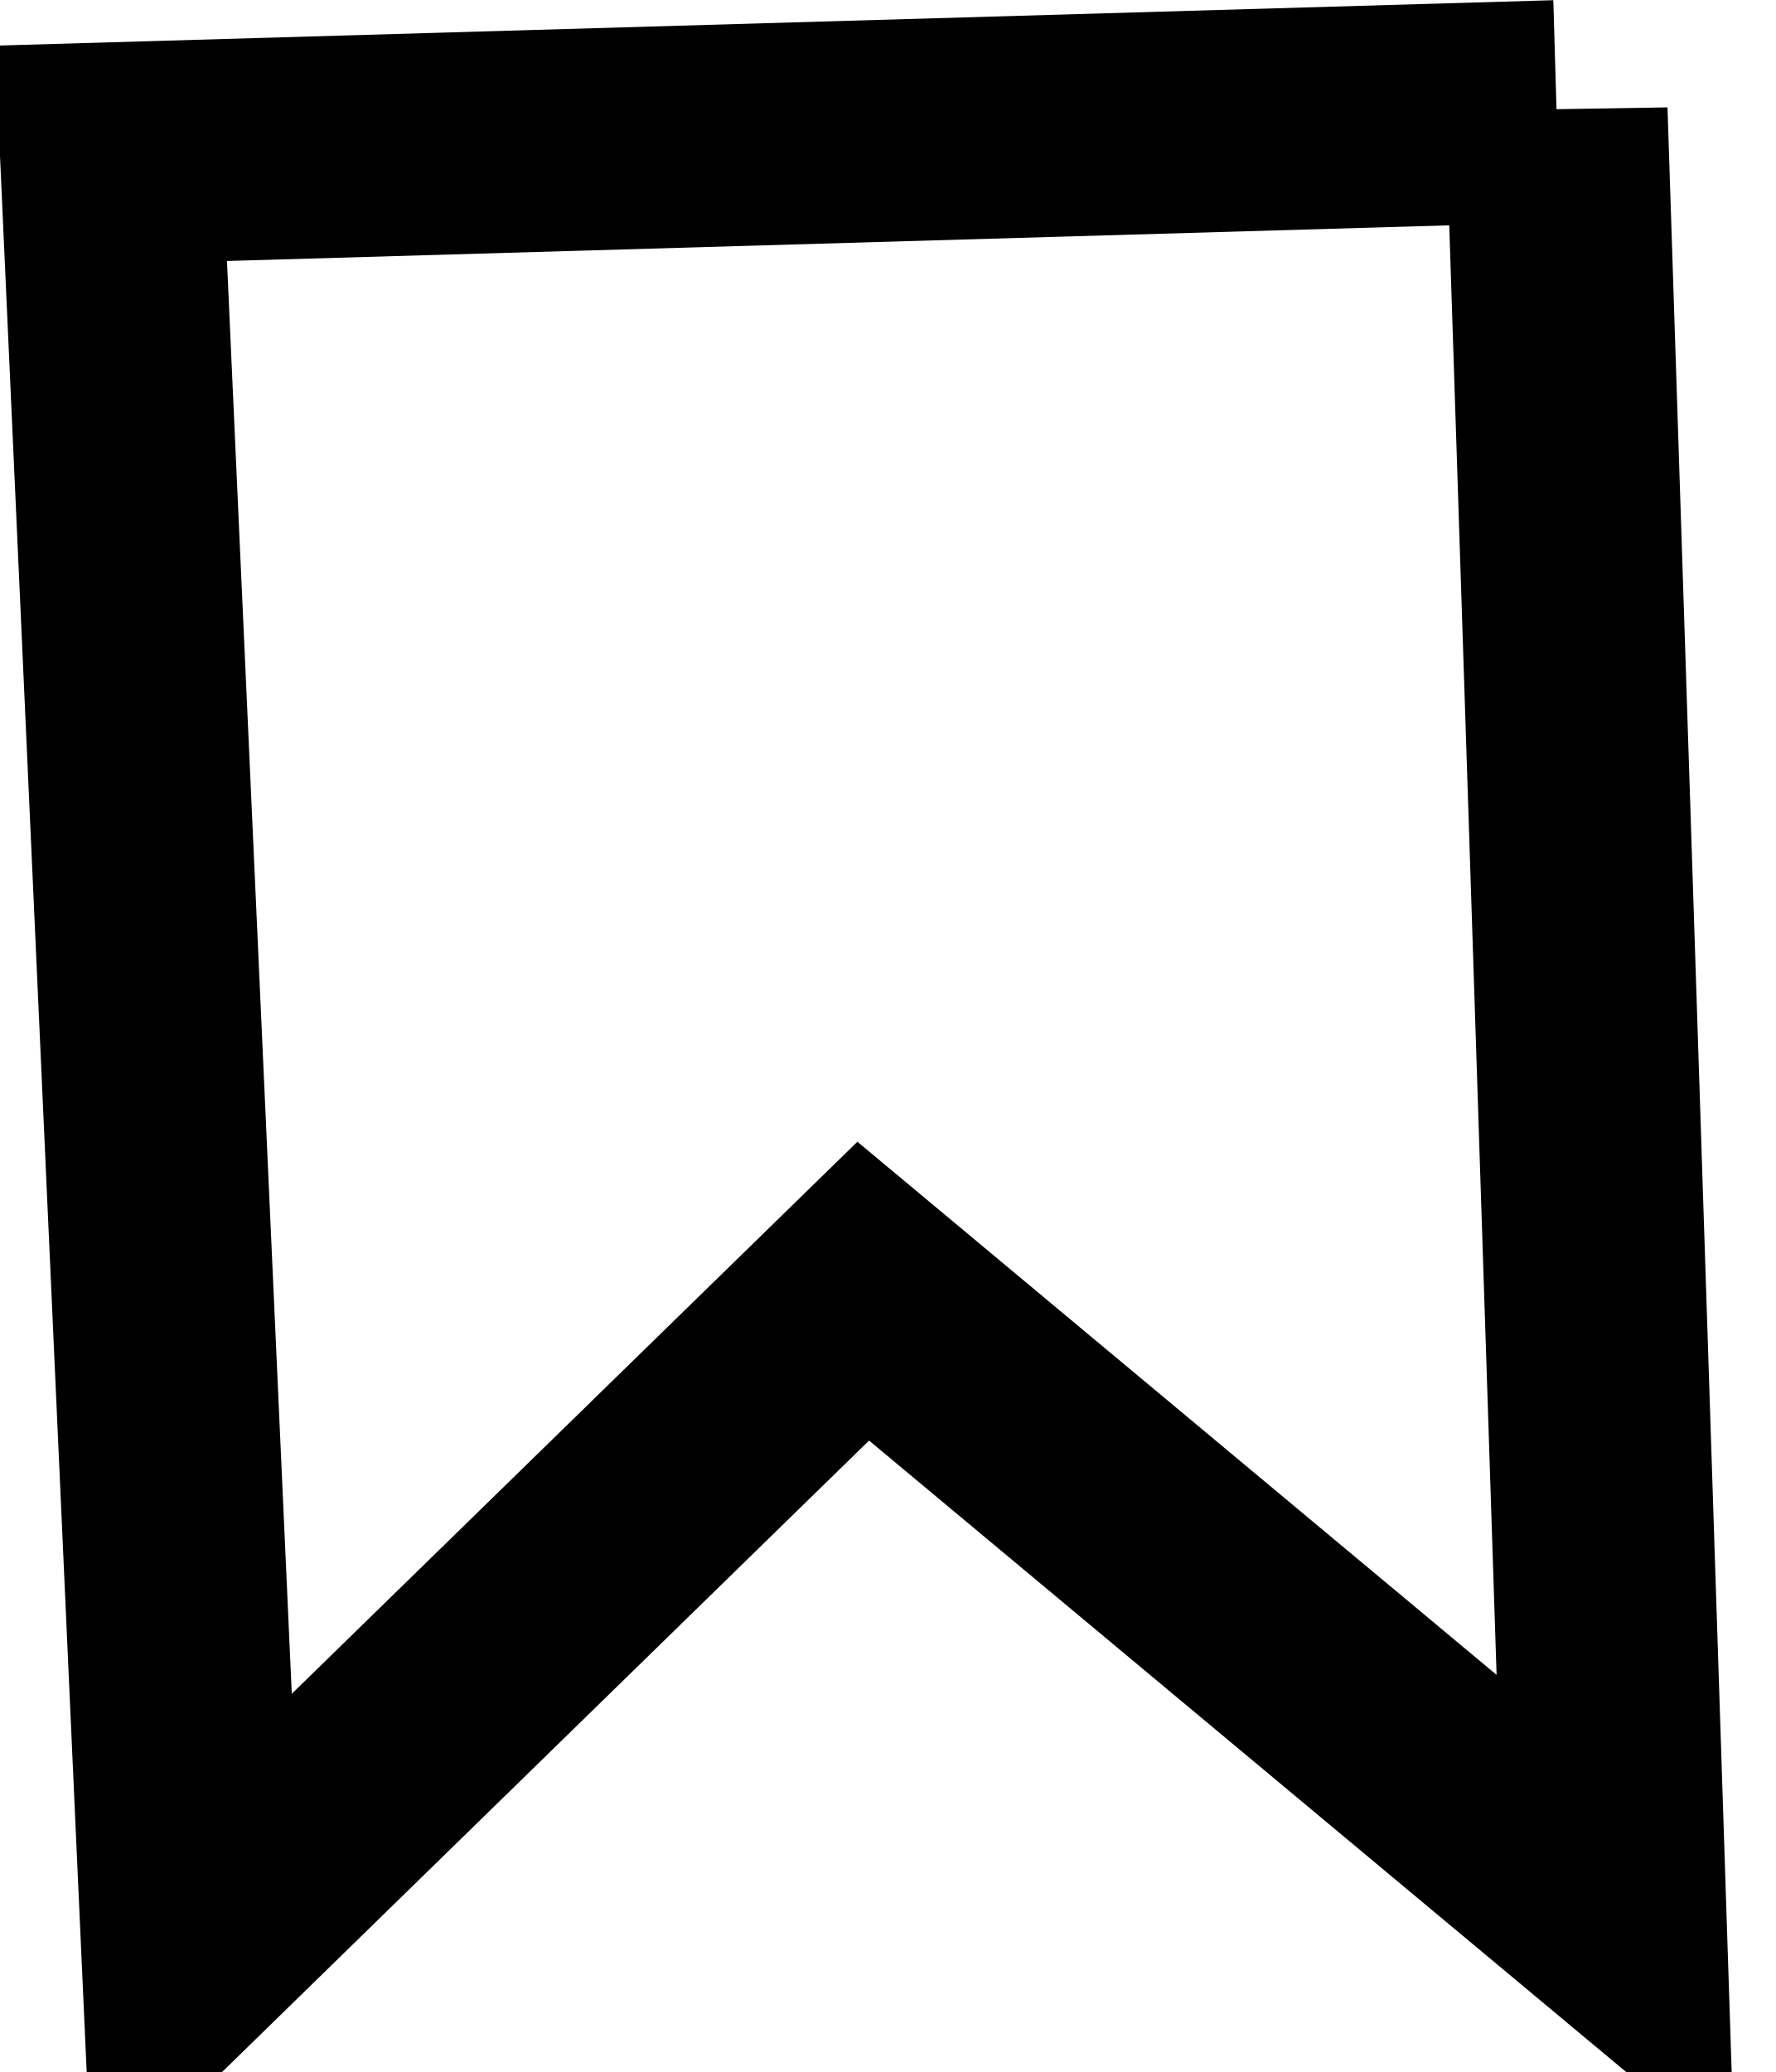
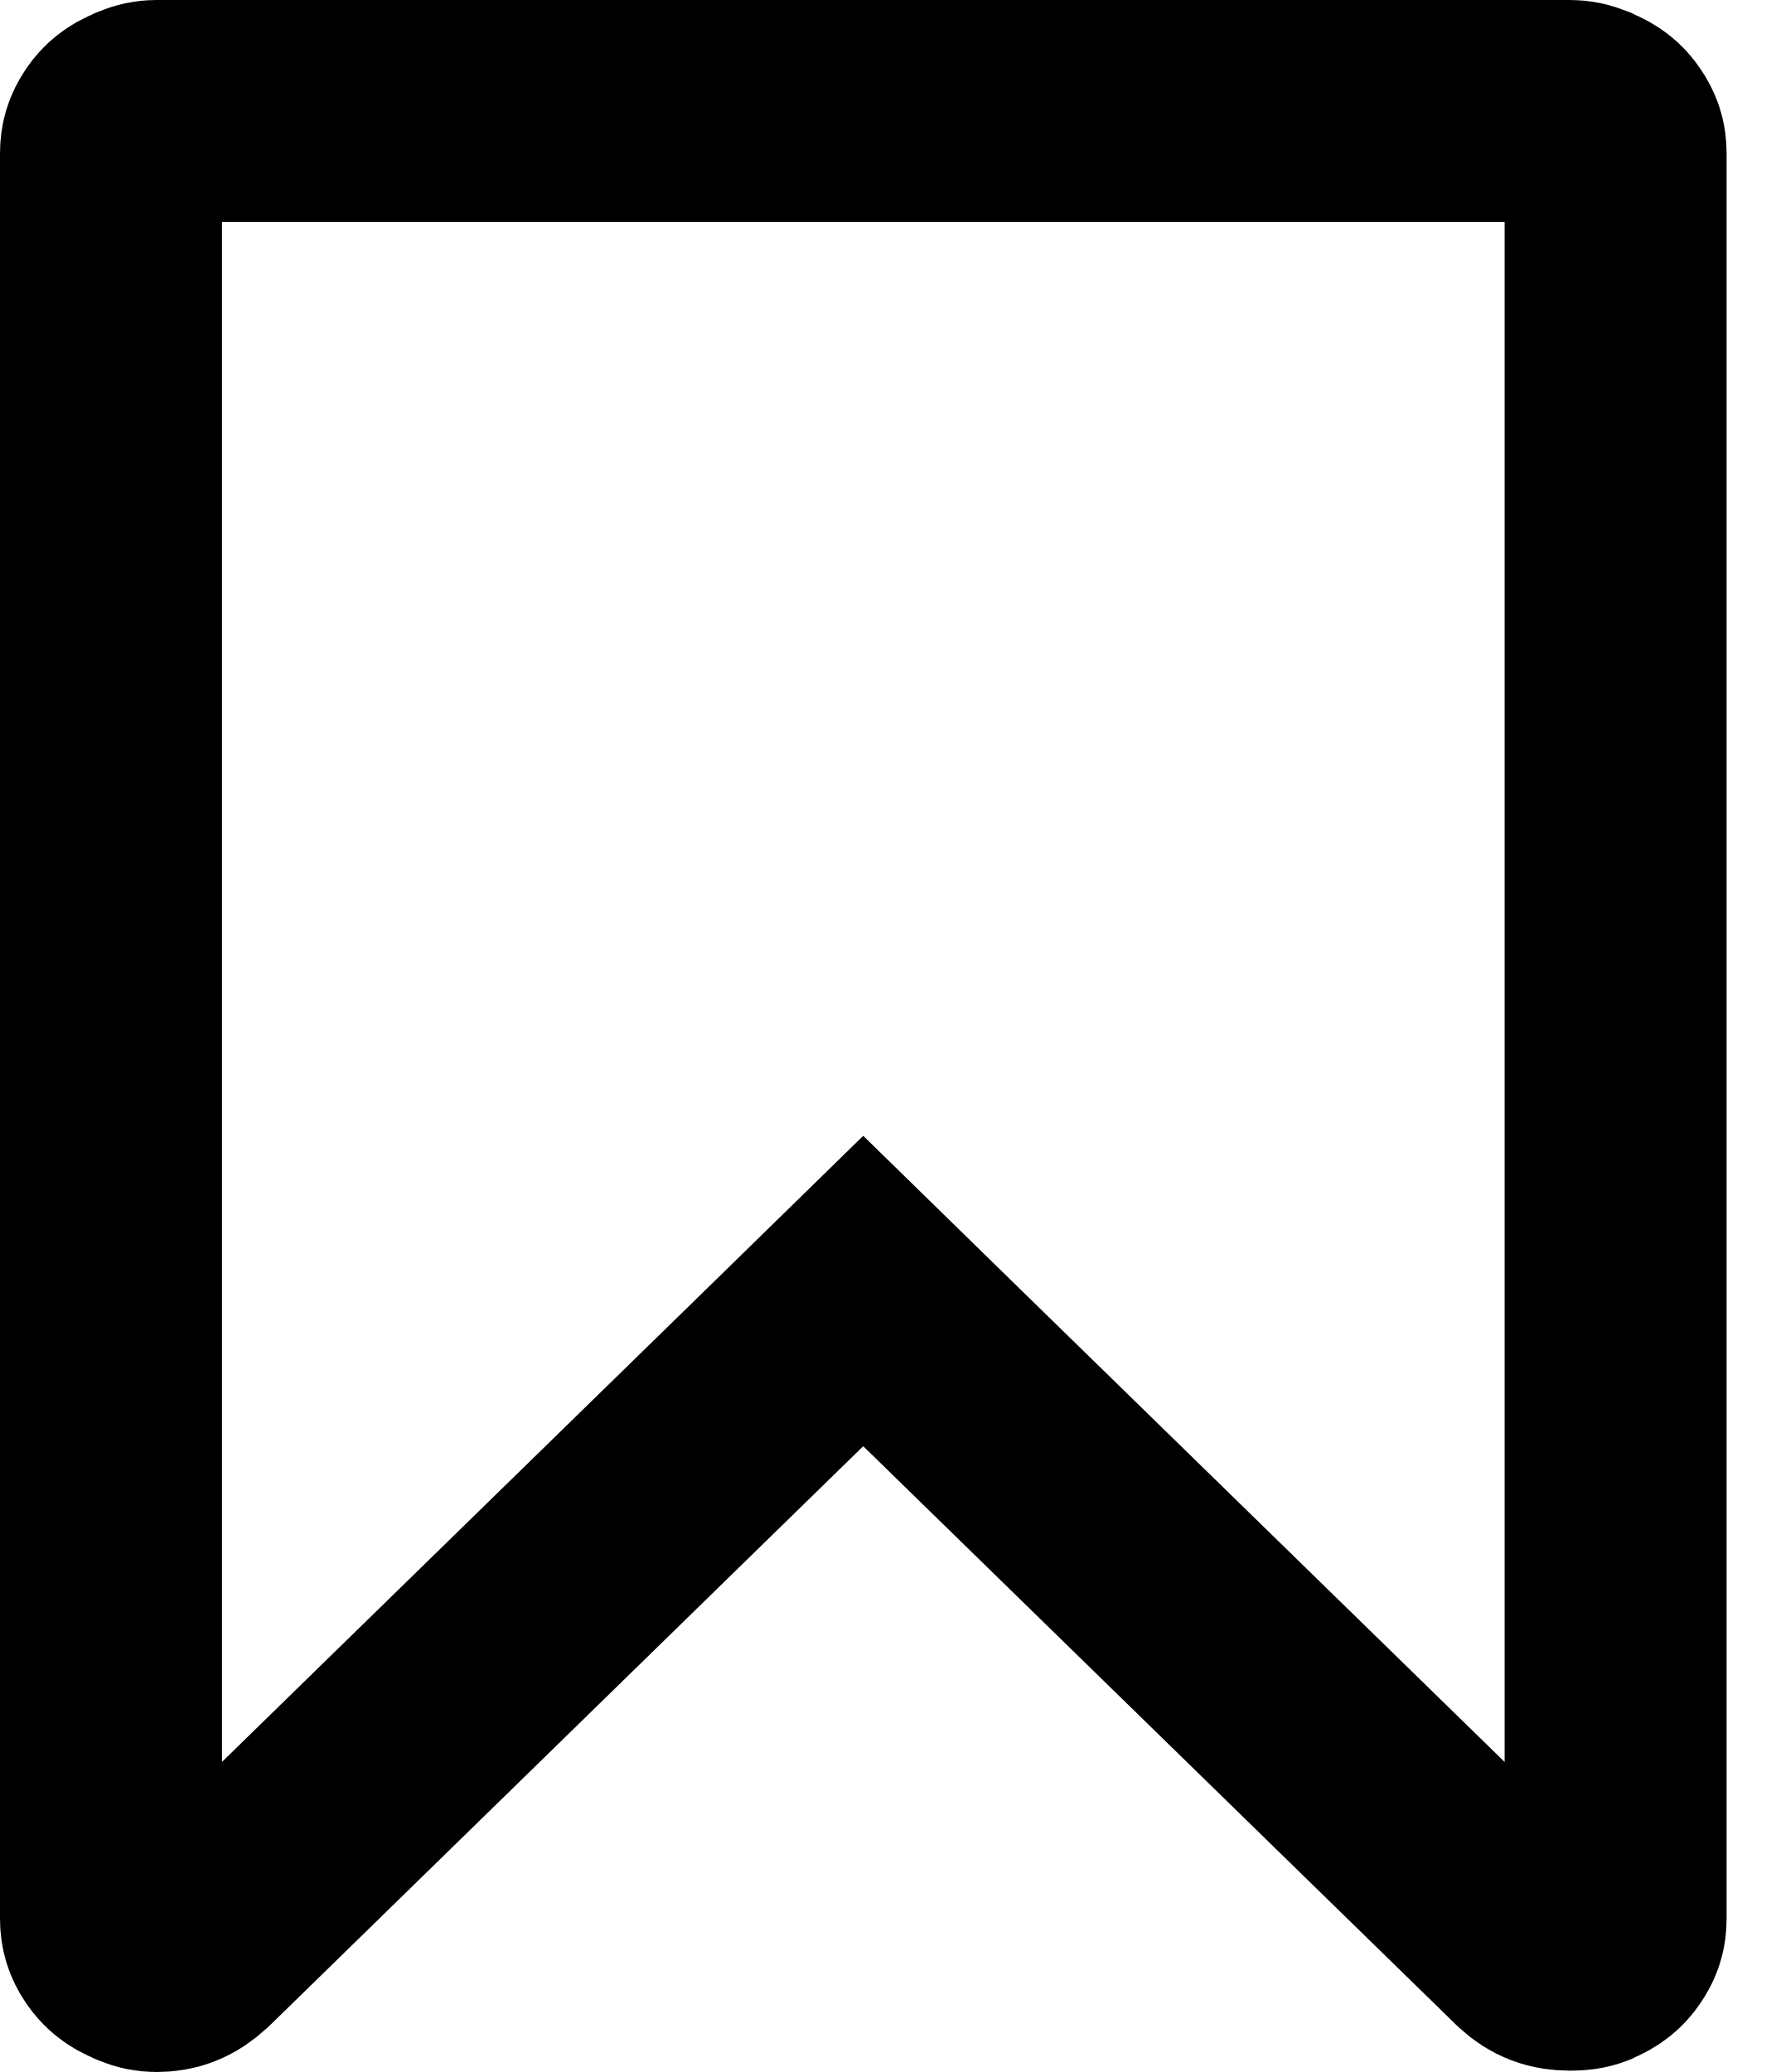
<svg xmlns="http://www.w3.org/2000/svg" width="12" height="14">
-   <path d="m10.518.75.399 12.214-5.084-4.24-4.535 4.426L.75 1.036l9.768-.285Z" stroke="currentColor" stroke-width="1.5" fill="none" />
+   <path d="M10.711 0.771L10.722 0.775L10.732 0.78C10.799 0.807 10.839 0.84 10.87 0.887C10.903 0.935 10.917 0.978 10.917 1.036V12.964C10.917 13.022 10.903 13.065 10.87 13.113C10.839 13.159 10.799 13.193 10.732 13.22L10.724 13.224L10.716 13.227C10.711 13.229 10.681 13.241 10.609 13.241C10.508 13.241 10.44 13.214 10.369 13.15L6.357 9.235L5.833 8.723L5.309 9.235L1.298 13.15C1.213 13.228 1.142 13.25 1.057 13.25C1.02 13.25 0.988 13.243 0.955 13.229L0.945 13.225L0.935 13.22C0.867 13.193 0.828 13.159 0.796 13.113C0.764 13.065 0.75 13.022 0.75 12.964V1.036C0.75 0.978 0.764 0.935 0.796 0.887C0.828 0.84 0.867 0.807 0.935 0.78L0.945 0.775L0.955 0.771C0.988 0.757 1.02 0.75 1.057 0.75H10.609C10.647 0.75 10.678 0.757 10.711 0.771Z" stroke="currentColor" stroke-width="1.5" fill="none" />
</svg>
